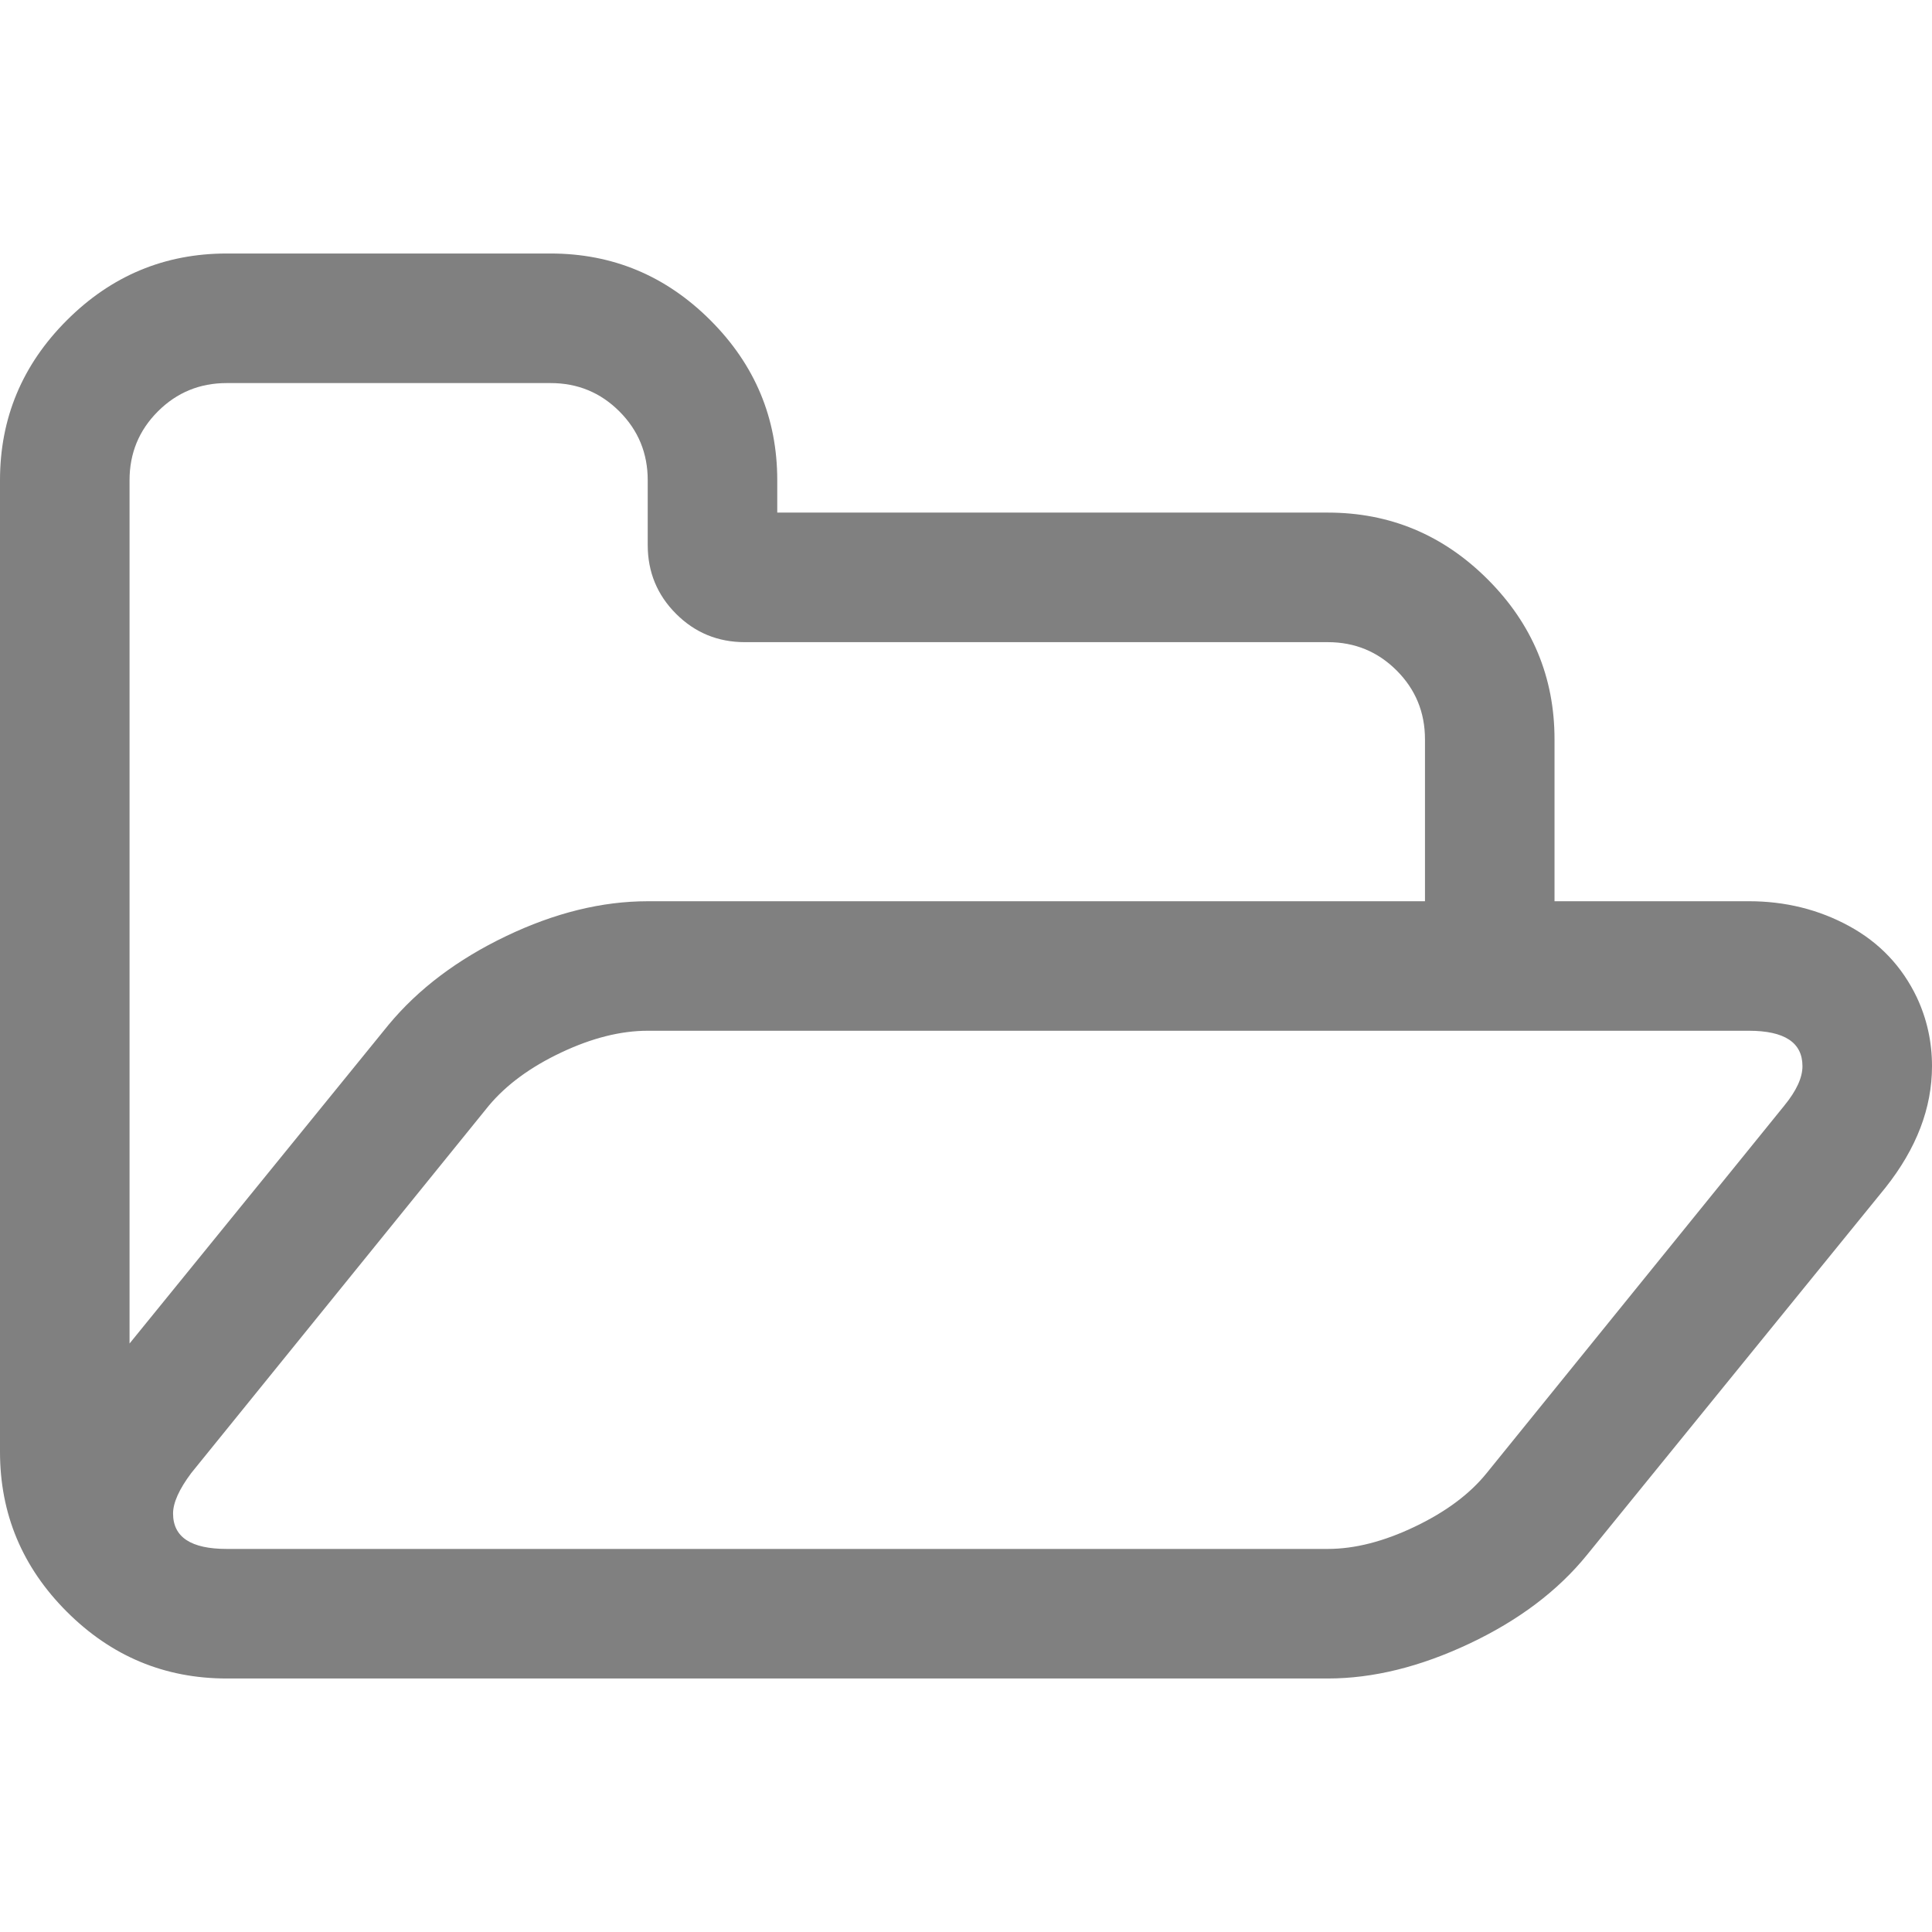
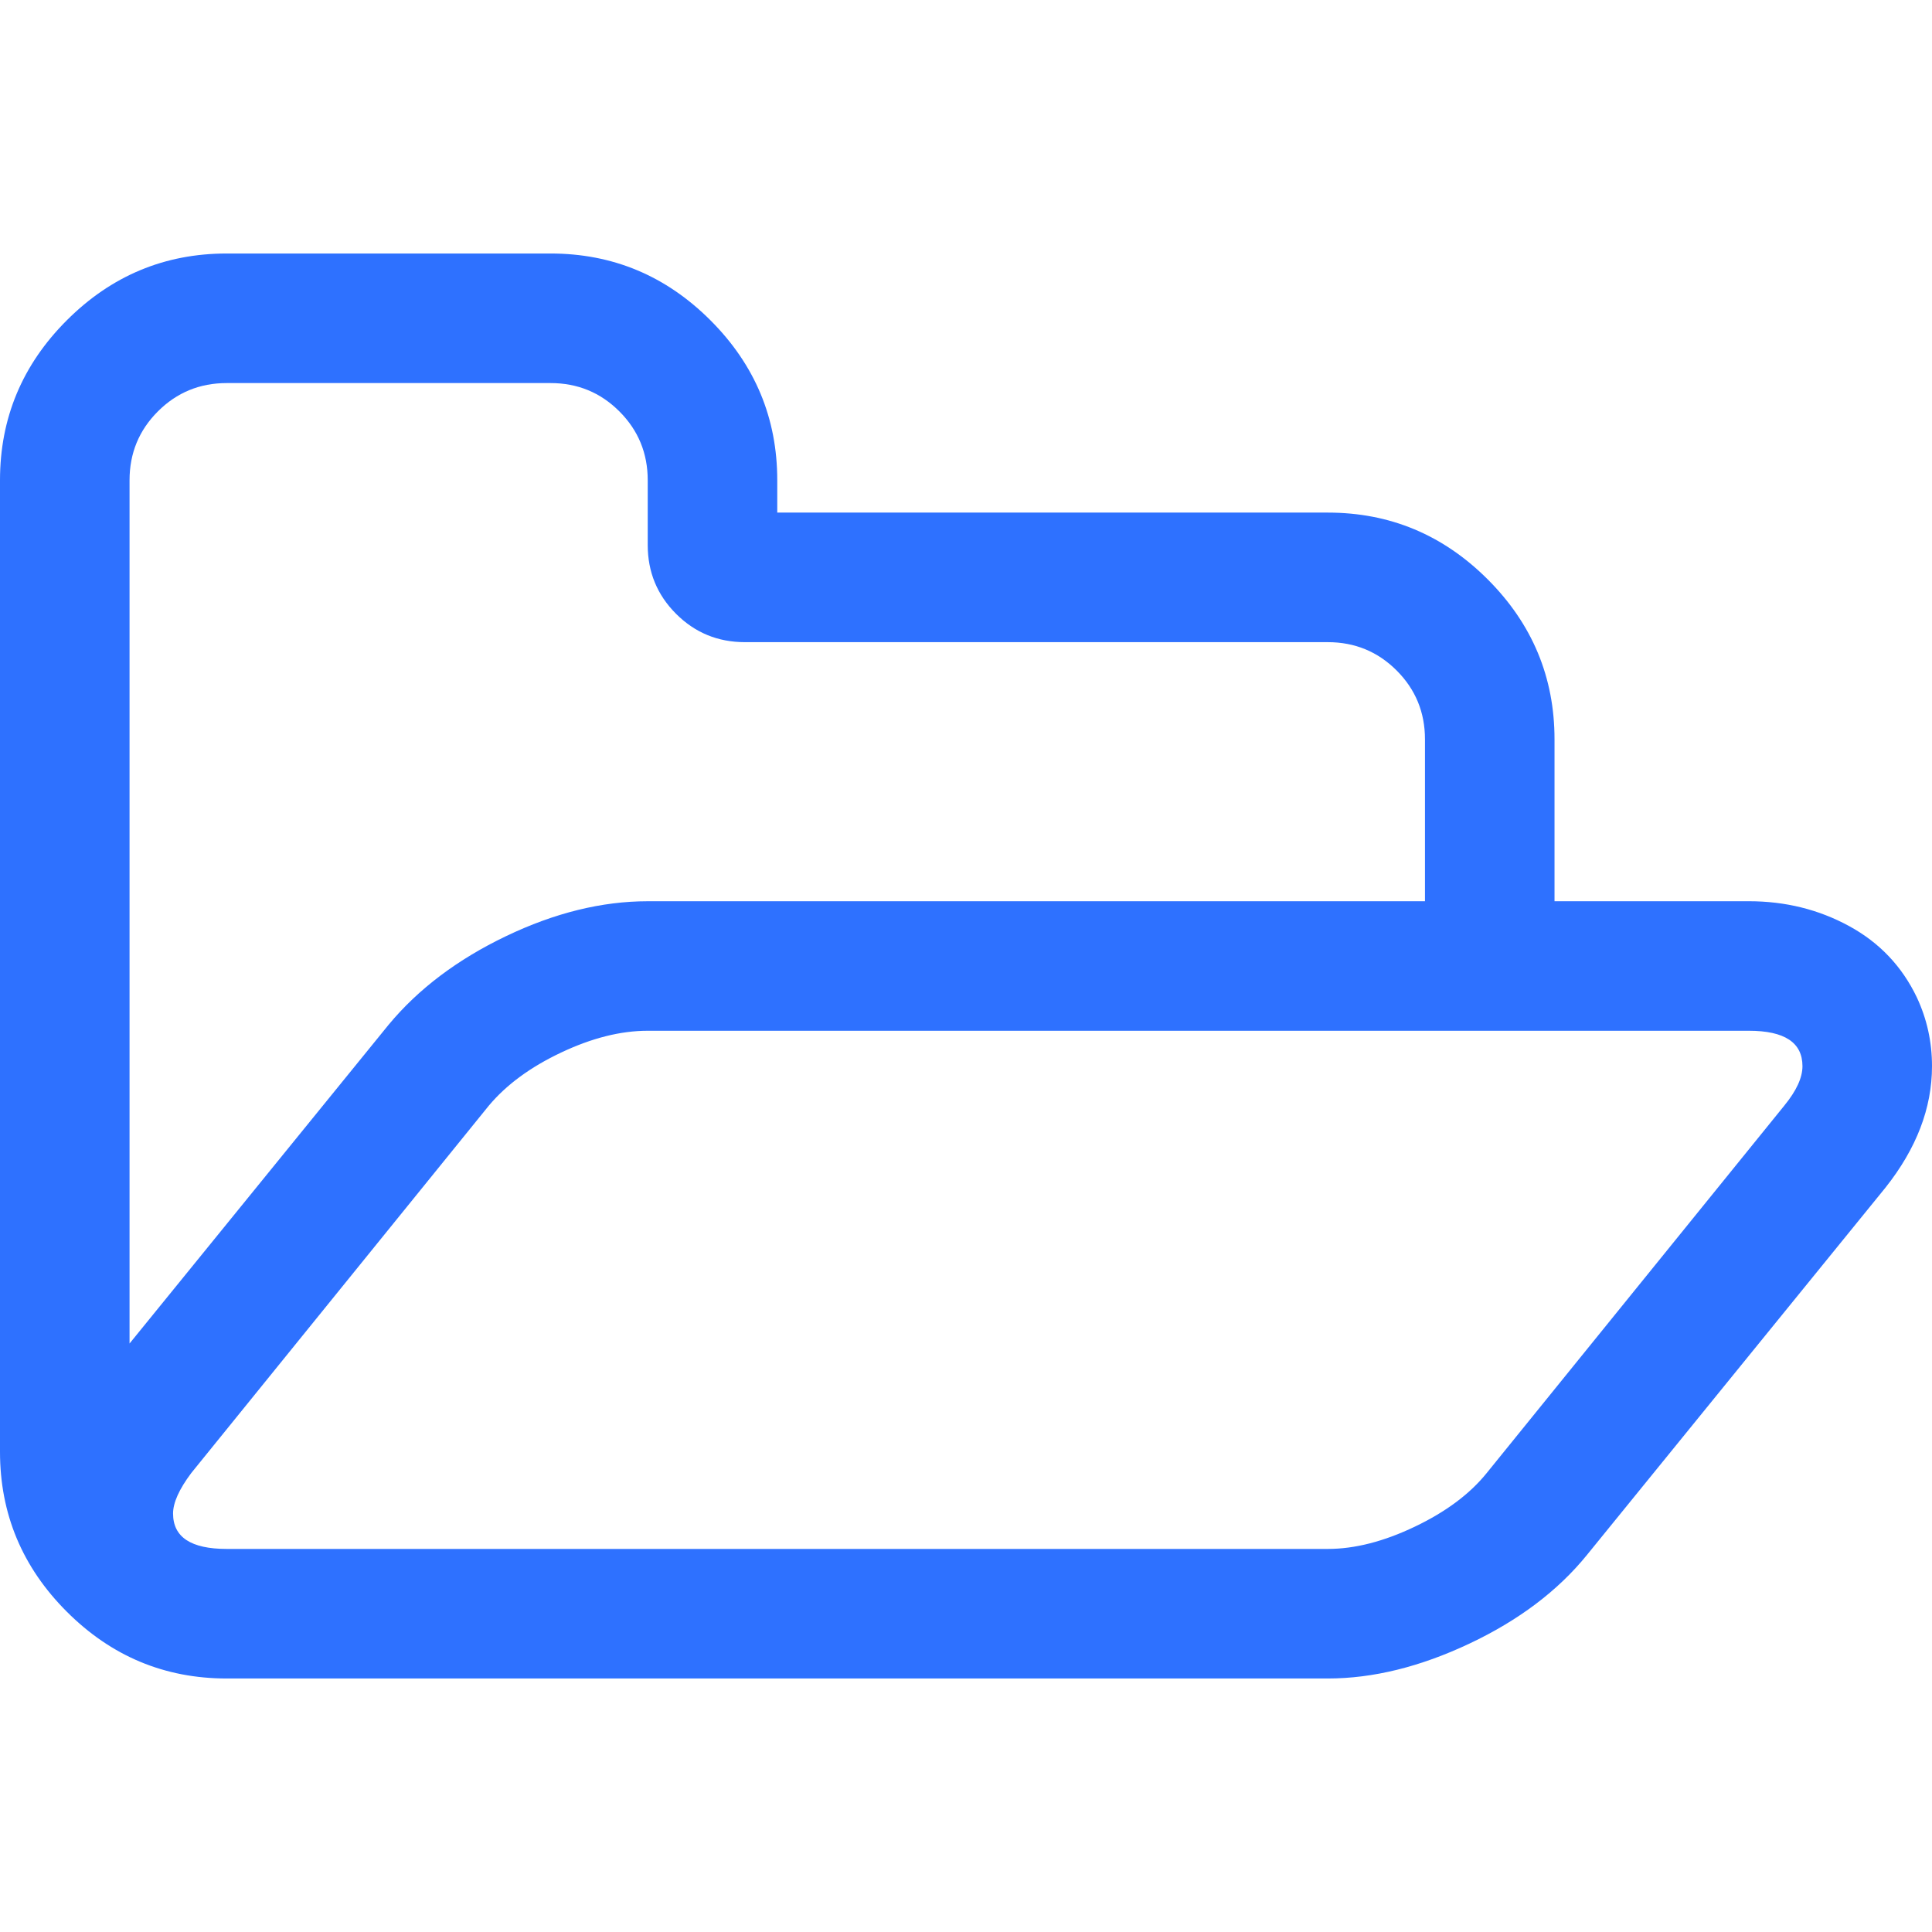
<svg xmlns="http://www.w3.org/2000/svg" version="1.1" width="23" height="23" x="0" y="0" viewBox="0 0 545.027 545.027" style="enable-background:new 0 0 512 512" xml:space="preserve" class="">
  <g>
    <g>
-       <path d="M540.743,281.356c-4.179-8.754-10.568-15.464-19.123-20.12c-8.566-4.665-17.987-6.995-28.264-6.995h-54.819v-45.683   c0-17.511-6.283-32.548-18.843-45.111c-12.566-12.562-27.604-18.842-45.111-18.842H219.268v-9.136   c0-17.511-6.283-32.548-18.842-45.107c-12.564-12.562-27.6-18.846-45.111-18.846H63.953c-17.511,0-32.548,6.283-45.111,18.846   C6.28,102.922,0,117.959,0,135.47v274.088c0,17.508,6.28,32.545,18.842,45.104c12.563,12.565,27.6,18.849,45.111,18.849h310.636   c12.748,0,26.07-3.285,39.971-9.855c13.895-6.563,24.928-14.894,33.113-24.981L531.9,335.037   c8.754-11.037,13.127-22.453,13.127-34.26C545.031,293.923,543.603,287.458,540.743,281.356z M36.547,135.474   c0-7.611,2.663-14.084,7.993-19.414c5.326-5.327,11.799-7.993,19.414-7.993h91.365c7.615,0,14.084,2.663,19.414,7.993   c5.327,5.33,7.993,11.803,7.993,19.414v18.274c0,7.616,2.667,14.087,7.994,19.414s11.798,7.994,19.412,7.994h164.452   c7.611,0,14.089,2.666,19.418,7.993c5.324,5.326,7.99,11.799,7.99,19.414v45.682H182.725c-12.941,0-26.269,3.284-39.973,9.851   c-13.706,6.567-24.744,14.893-33.12,24.986l-73.085,89.931V135.474z M503.345,311.917l-83.939,103.637   c-4.753,5.899-11.512,10.943-20.272,15.125c-8.754,4.189-16.939,6.283-24.551,6.283H63.953c-10.088,0-15.131-3.333-15.131-9.992   c0-3.046,1.713-6.852,5.14-11.427l83.938-103.633c4.949-5.903,11.75-10.896,20.413-14.989c8.658-4.093,16.796-6.14,24.411-6.14   h310.631c10.088,0,15.129,3.333,15.129,9.993C508.485,304.019,506.778,307.728,503.345,311.917z" fill="#808080" data-original="#000000" style="" class="" />
+       <path d="M540.743,281.356c-4.179-8.754-10.568-15.464-19.123-20.12c-8.566-4.665-17.987-6.995-28.264-6.995h-54.819v-45.683   c0-17.511-6.283-32.548-18.843-45.111c-12.566-12.562-27.604-18.842-45.111-18.842H219.268v-9.136   c0-17.511-6.283-32.548-18.842-45.107c-12.564-12.562-27.6-18.846-45.111-18.846H63.953c-17.511,0-32.548,6.283-45.111,18.846   C6.28,102.922,0,117.959,0,135.47v274.088c0,17.508,6.28,32.545,18.842,45.104c12.563,12.565,27.6,18.849,45.111,18.849h310.636   c12.748,0,26.07-3.285,39.971-9.855c13.895-6.563,24.928-14.894,33.113-24.981L531.9,335.037   c8.754-11.037,13.127-22.453,13.127-34.26C545.031,293.923,543.603,287.458,540.743,281.356z M36.547,135.474   c0-7.611,2.663-14.084,7.993-19.414c5.326-5.327,11.799-7.993,19.414-7.993h91.365c7.615,0,14.084,2.663,19.414,7.993   c5.327,5.33,7.993,11.803,7.993,19.414v18.274c0,7.616,2.667,14.087,7.994,19.414s11.798,7.994,19.412,7.994h164.452   c7.611,0,14.089,2.666,19.418,7.993c5.324,5.326,7.99,11.799,7.99,19.414v45.682H182.725c-12.941,0-26.269,3.284-39.973,9.851   c-13.706,6.567-24.744,14.893-33.12,24.986l-73.085,89.931V135.474z M503.345,311.917l-83.939,103.637   c-4.753,5.899-11.512,10.943-20.272,15.125c-8.754,4.189-16.939,6.283-24.551,6.283H63.953c-10.088,0-15.131-3.333-15.131-9.992   c0-3.046,1.713-6.852,5.14-11.427l83.938-103.633c4.949-5.903,11.75-10.896,20.413-14.989c8.658-4.093,16.796-6.14,24.411-6.14   h310.631c10.088,0,15.129,3.333,15.129,9.993C508.485,304.019,506.778,307.728,503.345,311.917z" fill="#2e71ff" data-original="#000000" style="" class="" />
    </g>
  </g>
</svg>
